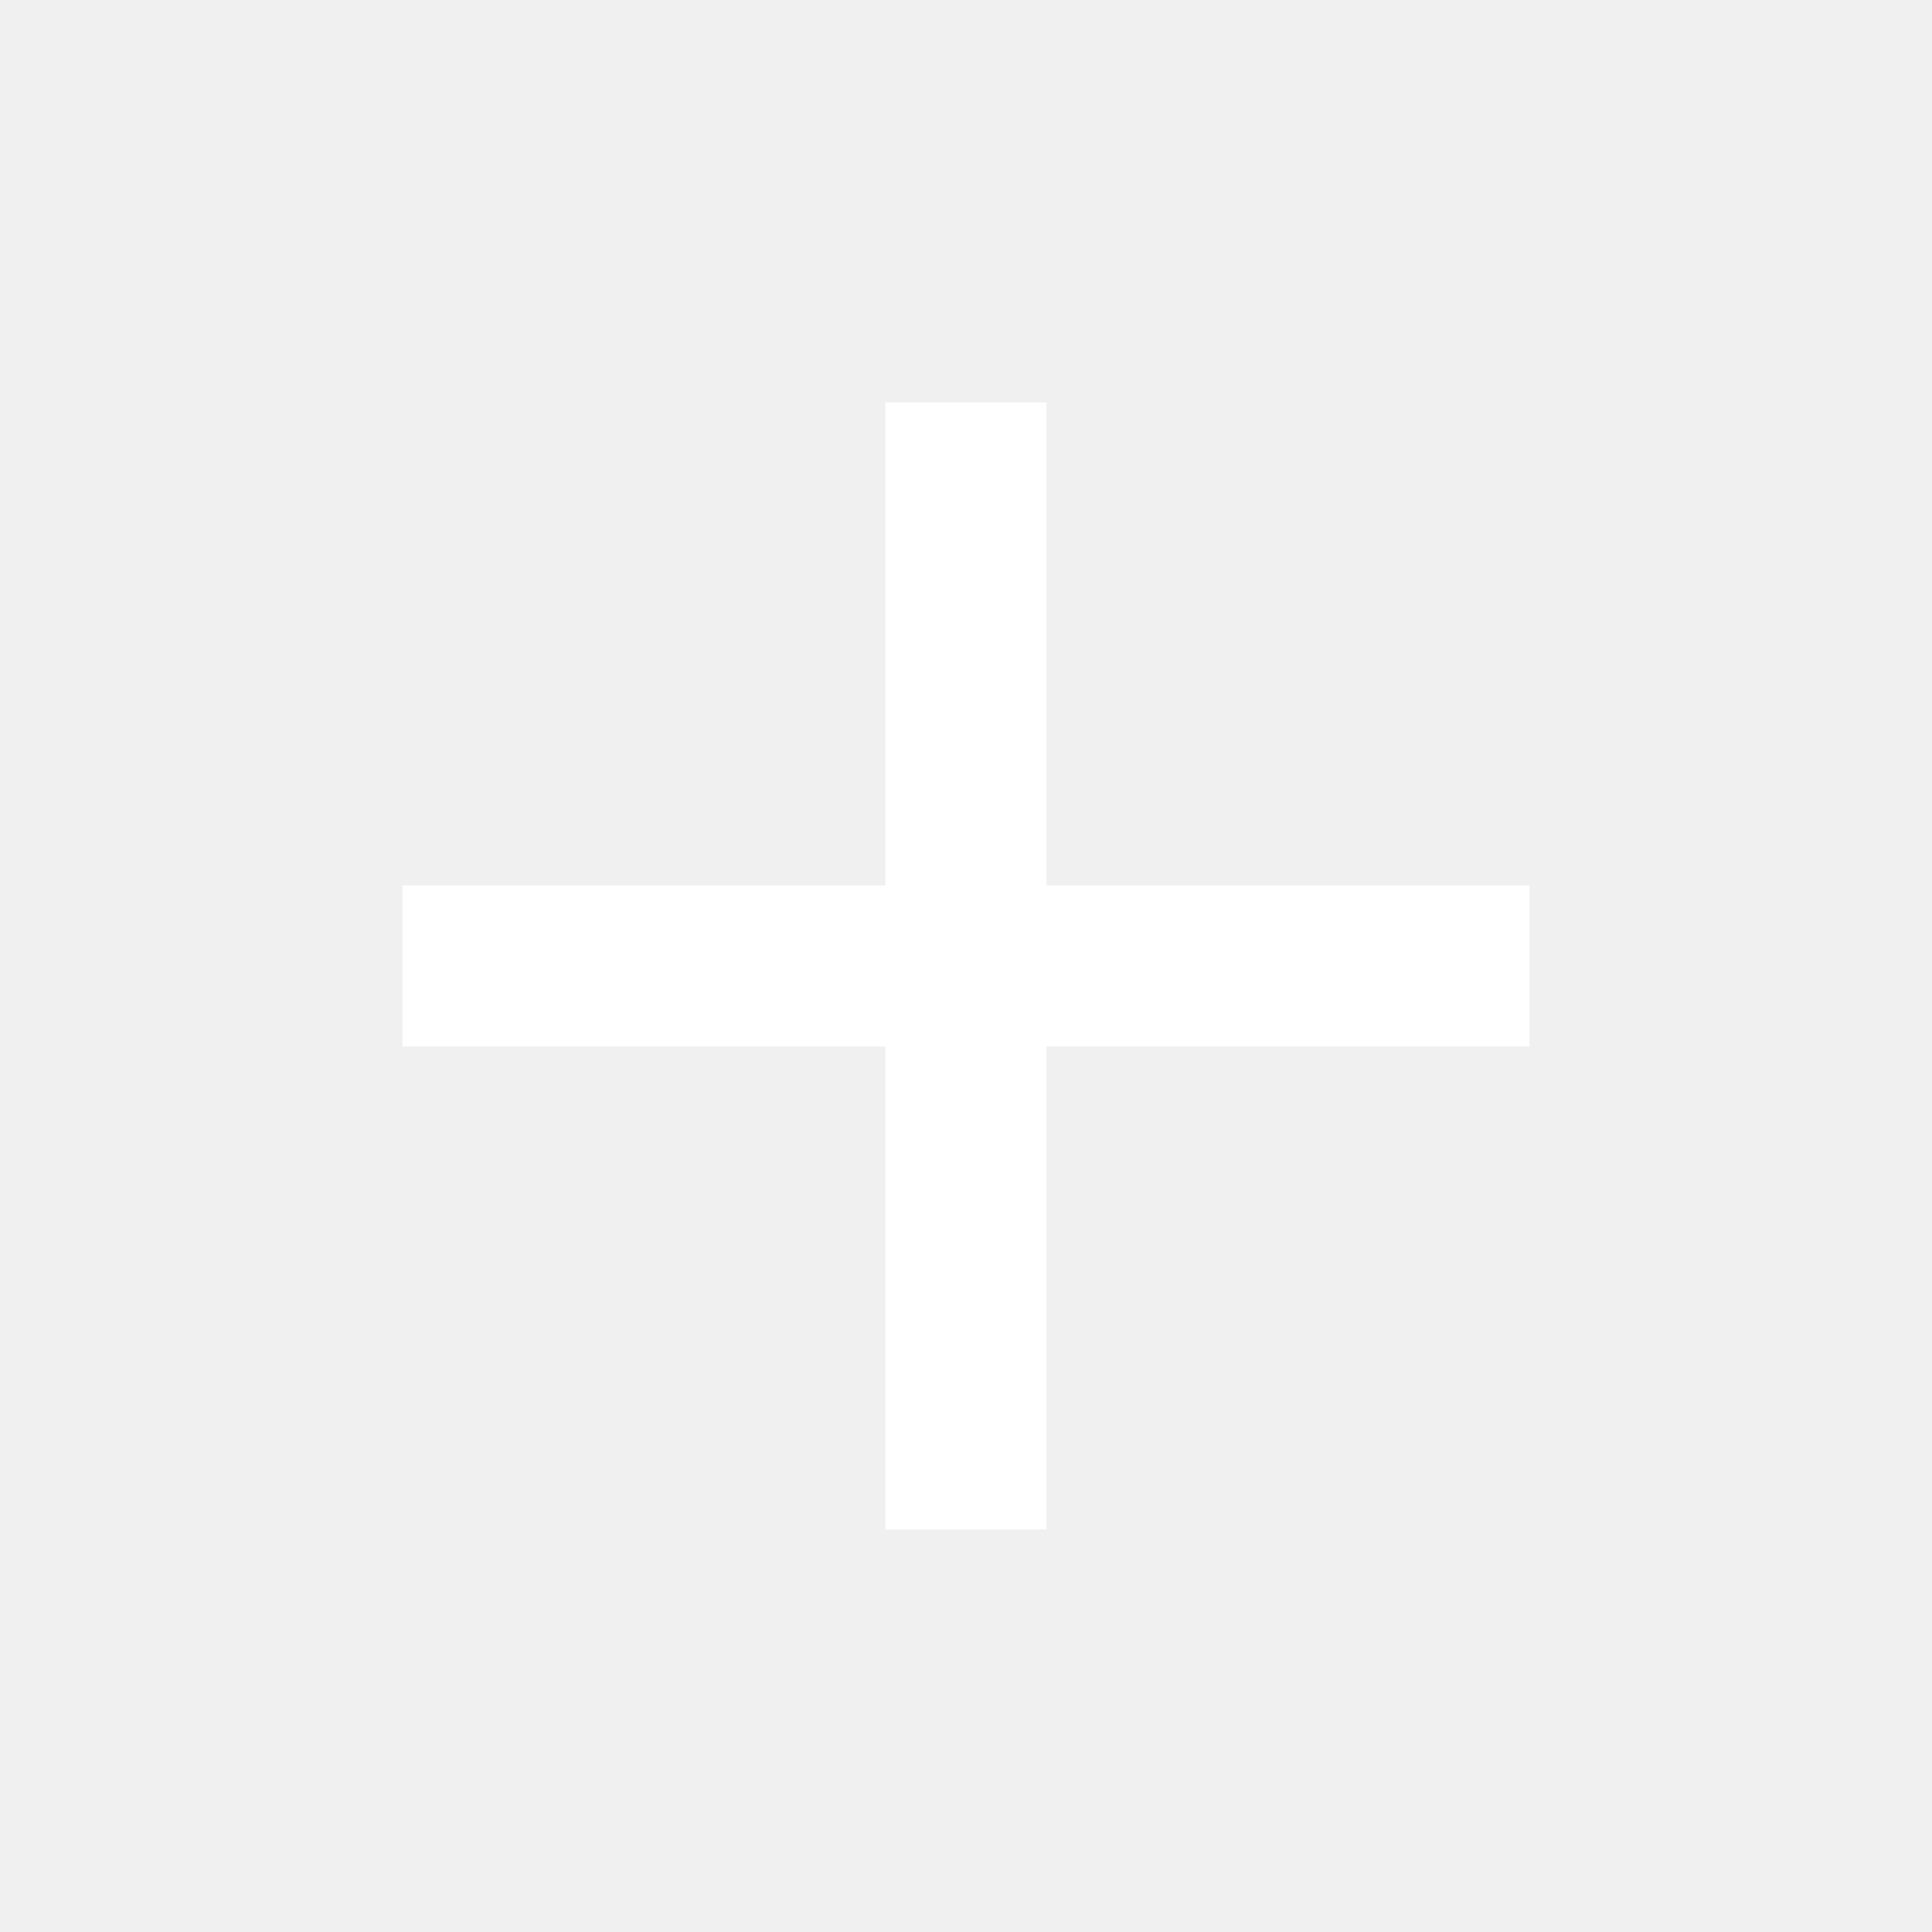
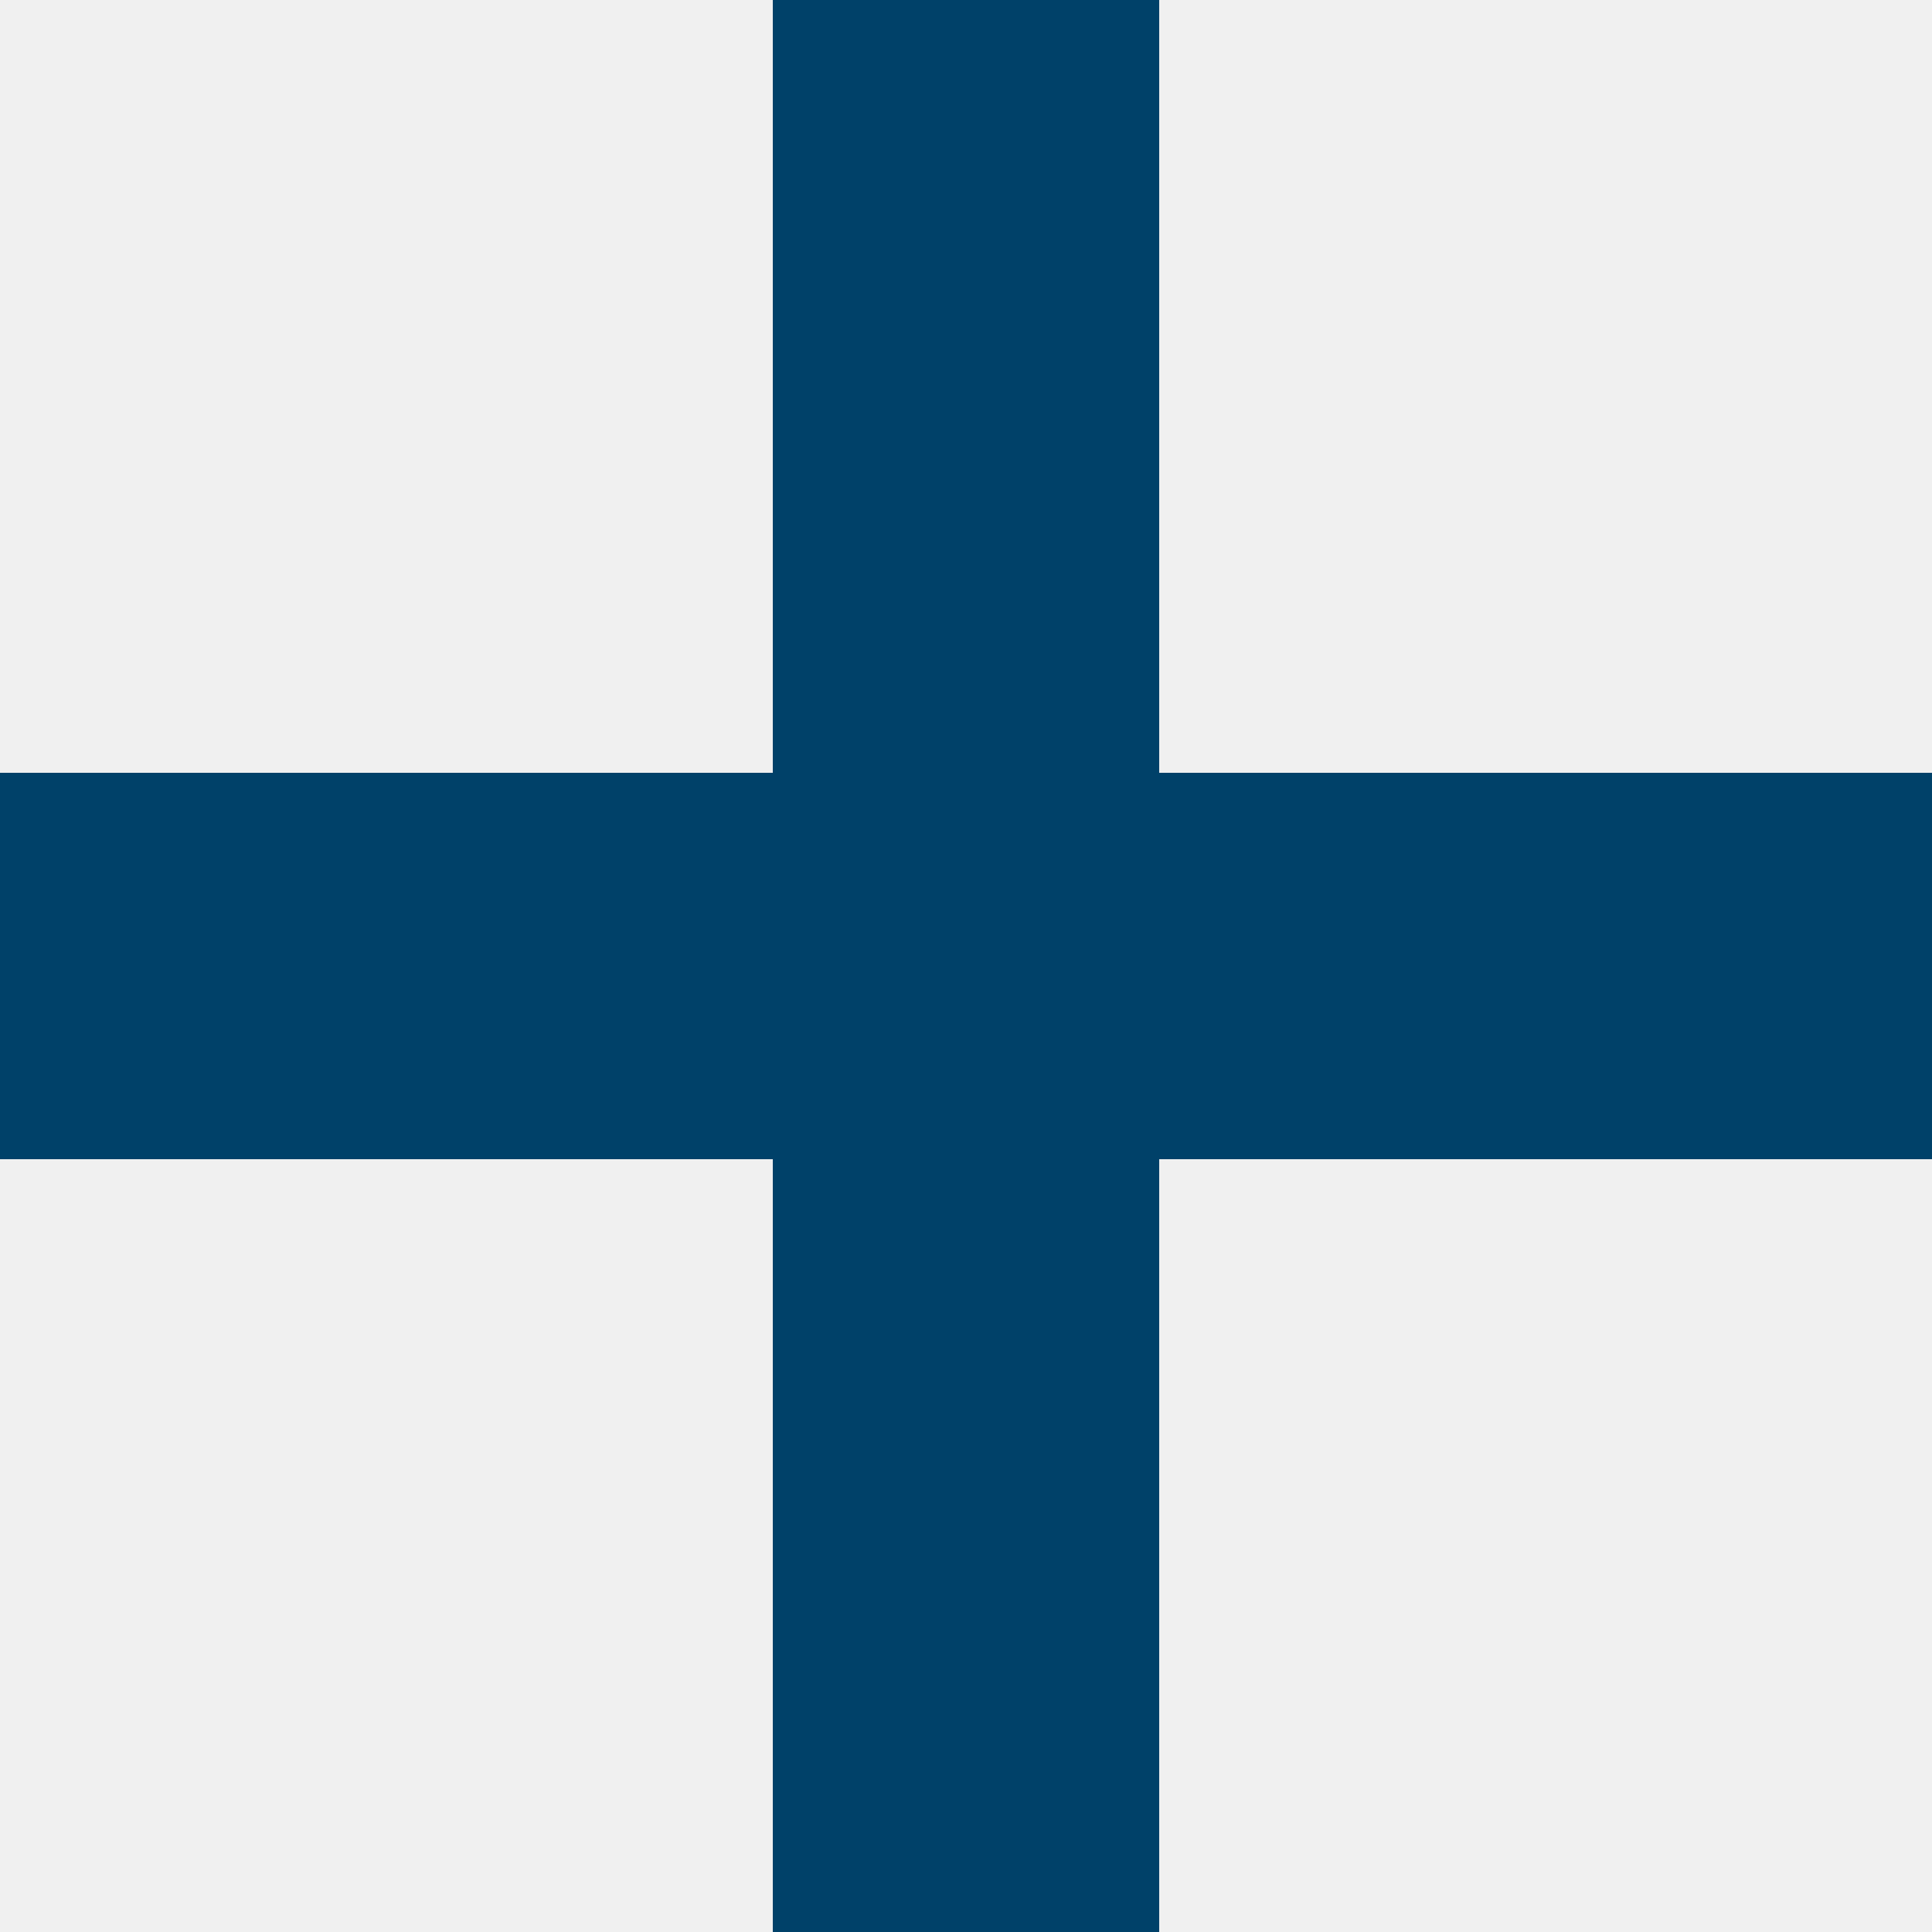
- <svg xmlns="http://www.w3.org/2000/svg" width="14" height="14" viewBox="0 0 14 14" fill="none">
-   <mask id="mask0_273_989" style="mask-type:alpha" maskUnits="userSpaceOnUse" x="0" y="0" width="14" height="14">
-     <rect width="14" height="14" fill="#D9D9D9" />
-   </mask>
-   <g mask="url(#mask0_273_989)">
-     <path d="M6.416 11.083V7.583H2.916V6.416H6.416V2.916H7.583V6.416H11.083V7.583H7.583V11.083H6.416Z" fill="white" />
-   </g>
+ <svg xmlns="http://www.w3.org/2000/svg" width="5" height="5" viewBox="0 0 5 5" fill="none">
+   <rect y="3" width="1" height="5" transform="rotate(-90 0 3)" fill="#004169" />
+   <rect x="2" width="1" height="5" fill="#004169" />
</svg>
